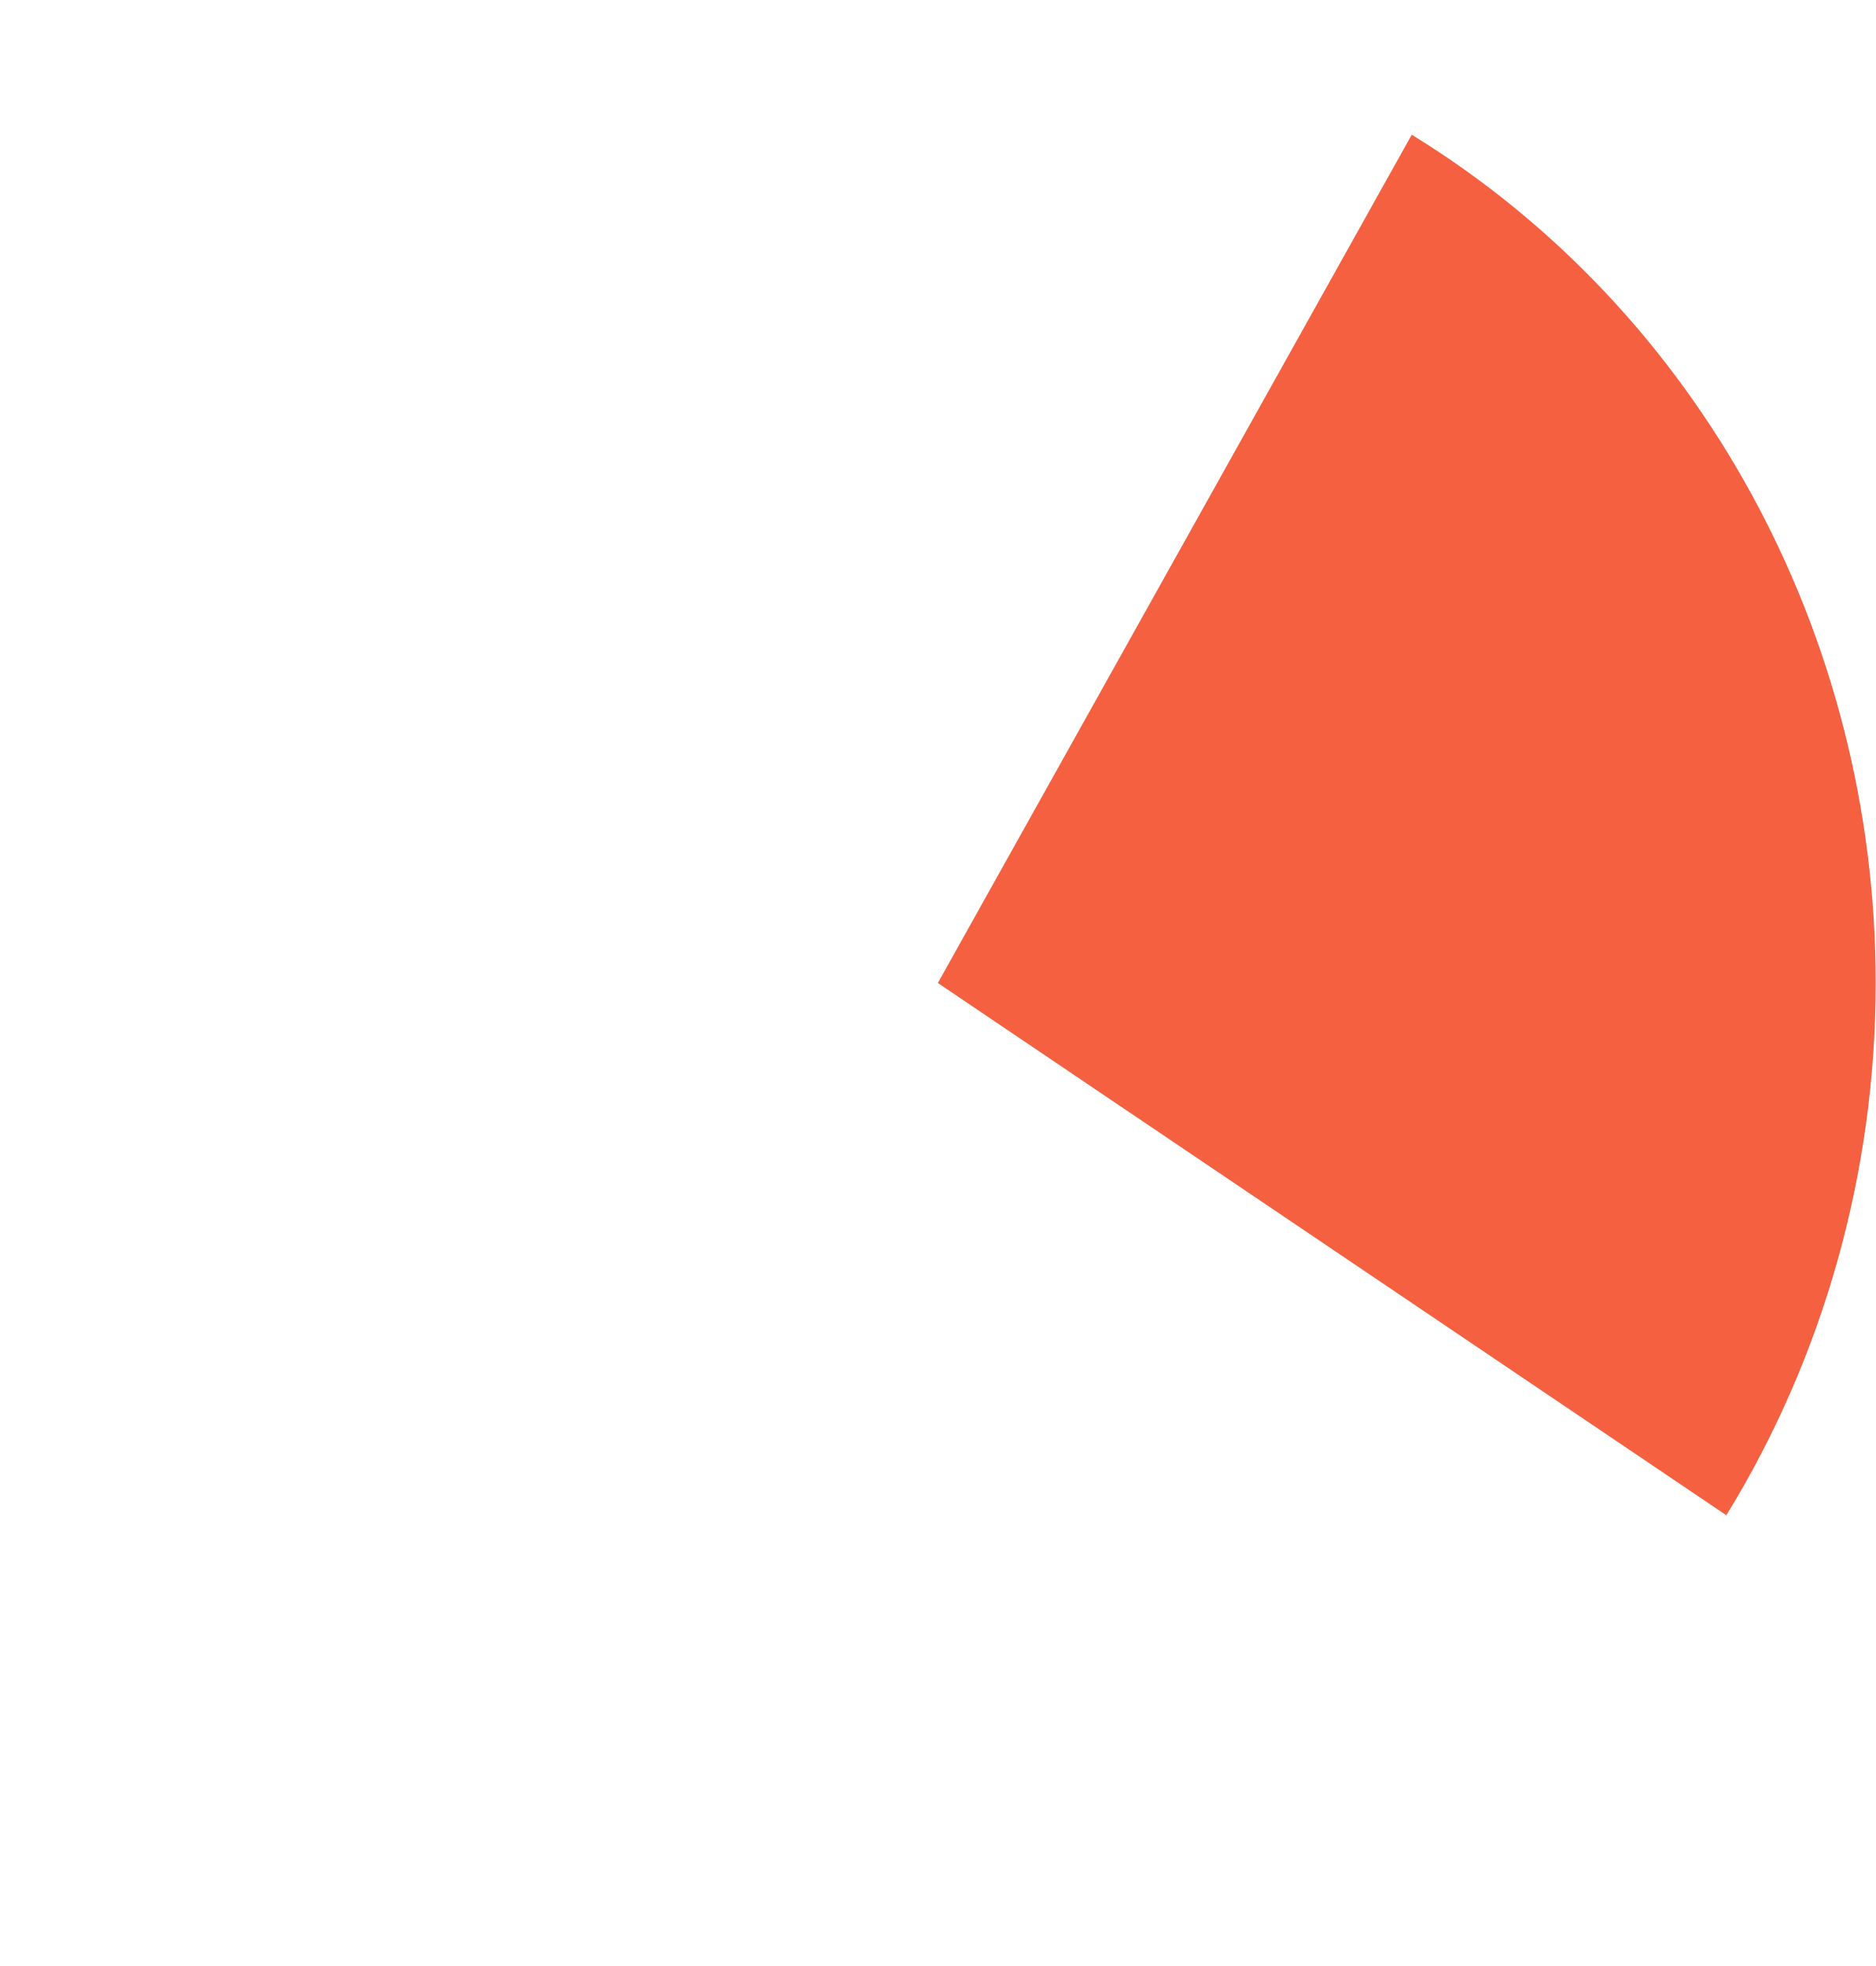
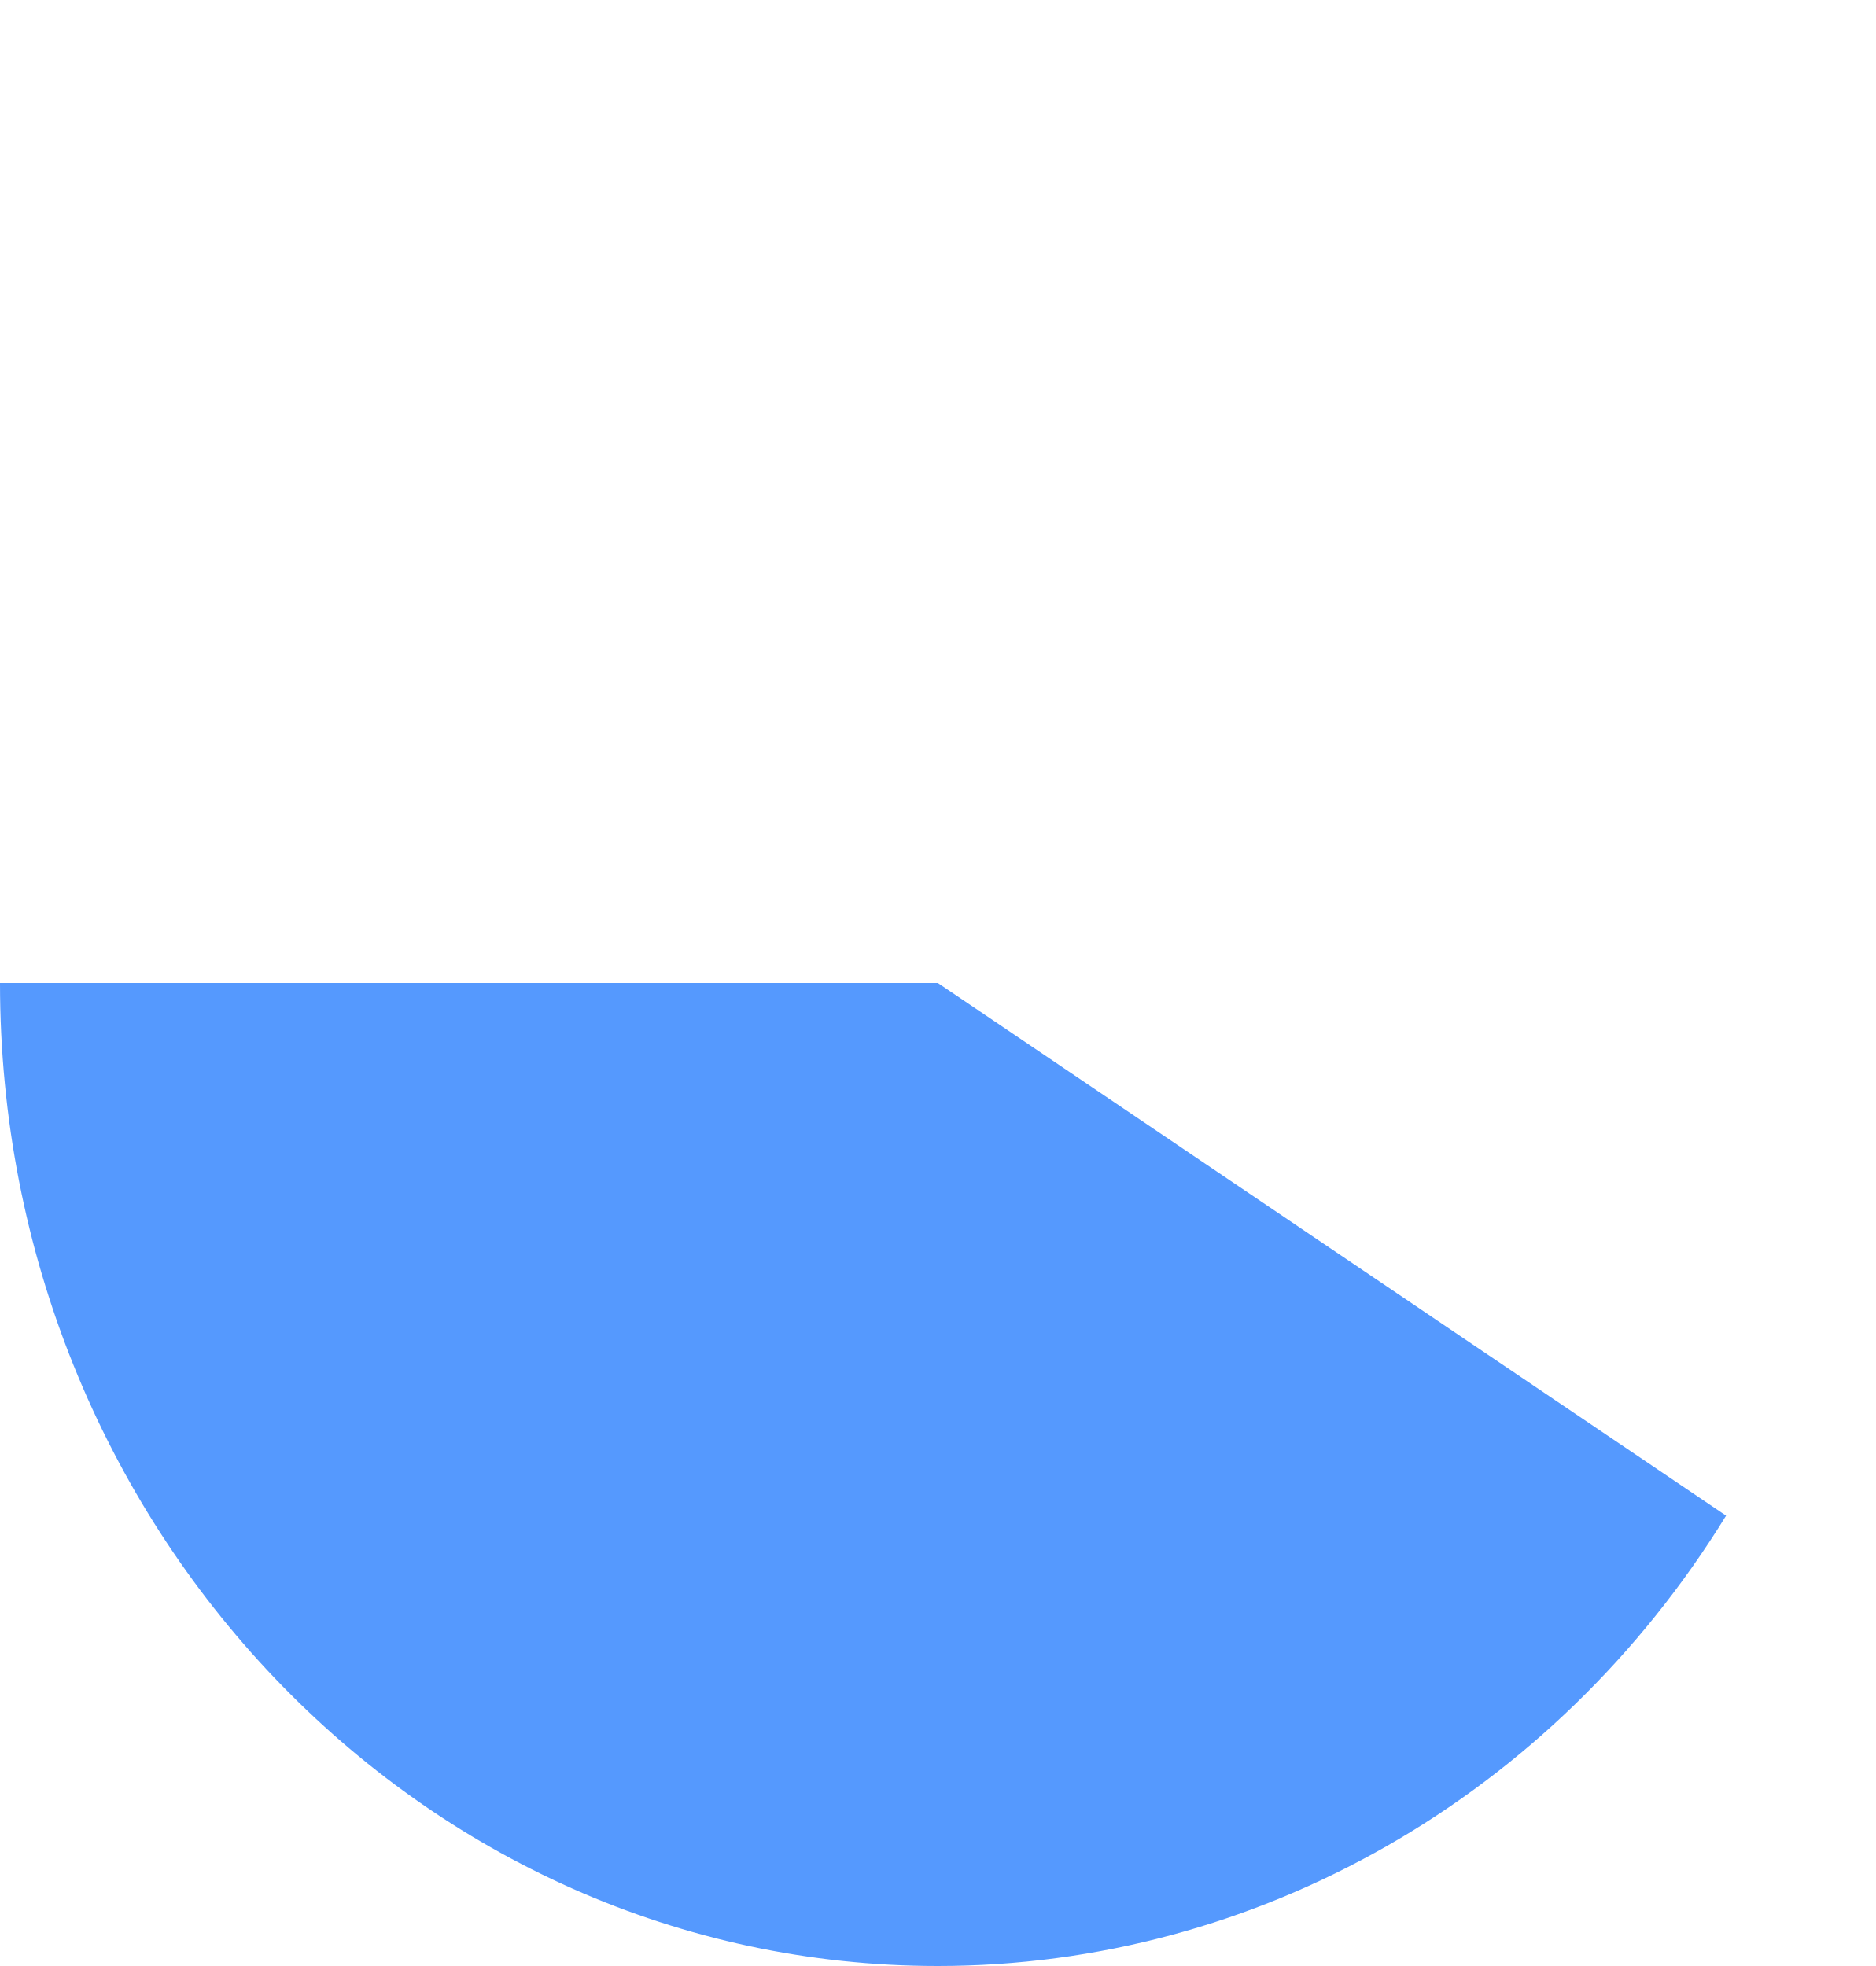
<svg xmlns="http://www.w3.org/2000/svg" version="1.1" width="248px" height="260px">
  <g transform="matrix(1 0 0 1 -380 -475 )">
-     <path d="M 566.657 492.817  C 604.652 516.142  628 558.84  628 605  C 628 629.964  621.144 654.4  608.251 675.389  L 504 605  L 566.657 492.817  Z " fill-rule="nonzero" fill="#f56041" stroke="none" />
+     <path d="M 380 605  L 504 605  L 608.217 675.444  C 585.386 712.569  546.134 735  504 735  C 435.517 735  380 676.797  380 605  Z " fill-rule="nonzero" fill="#5599fe" stroke="none" />
  </g>
</svg>
